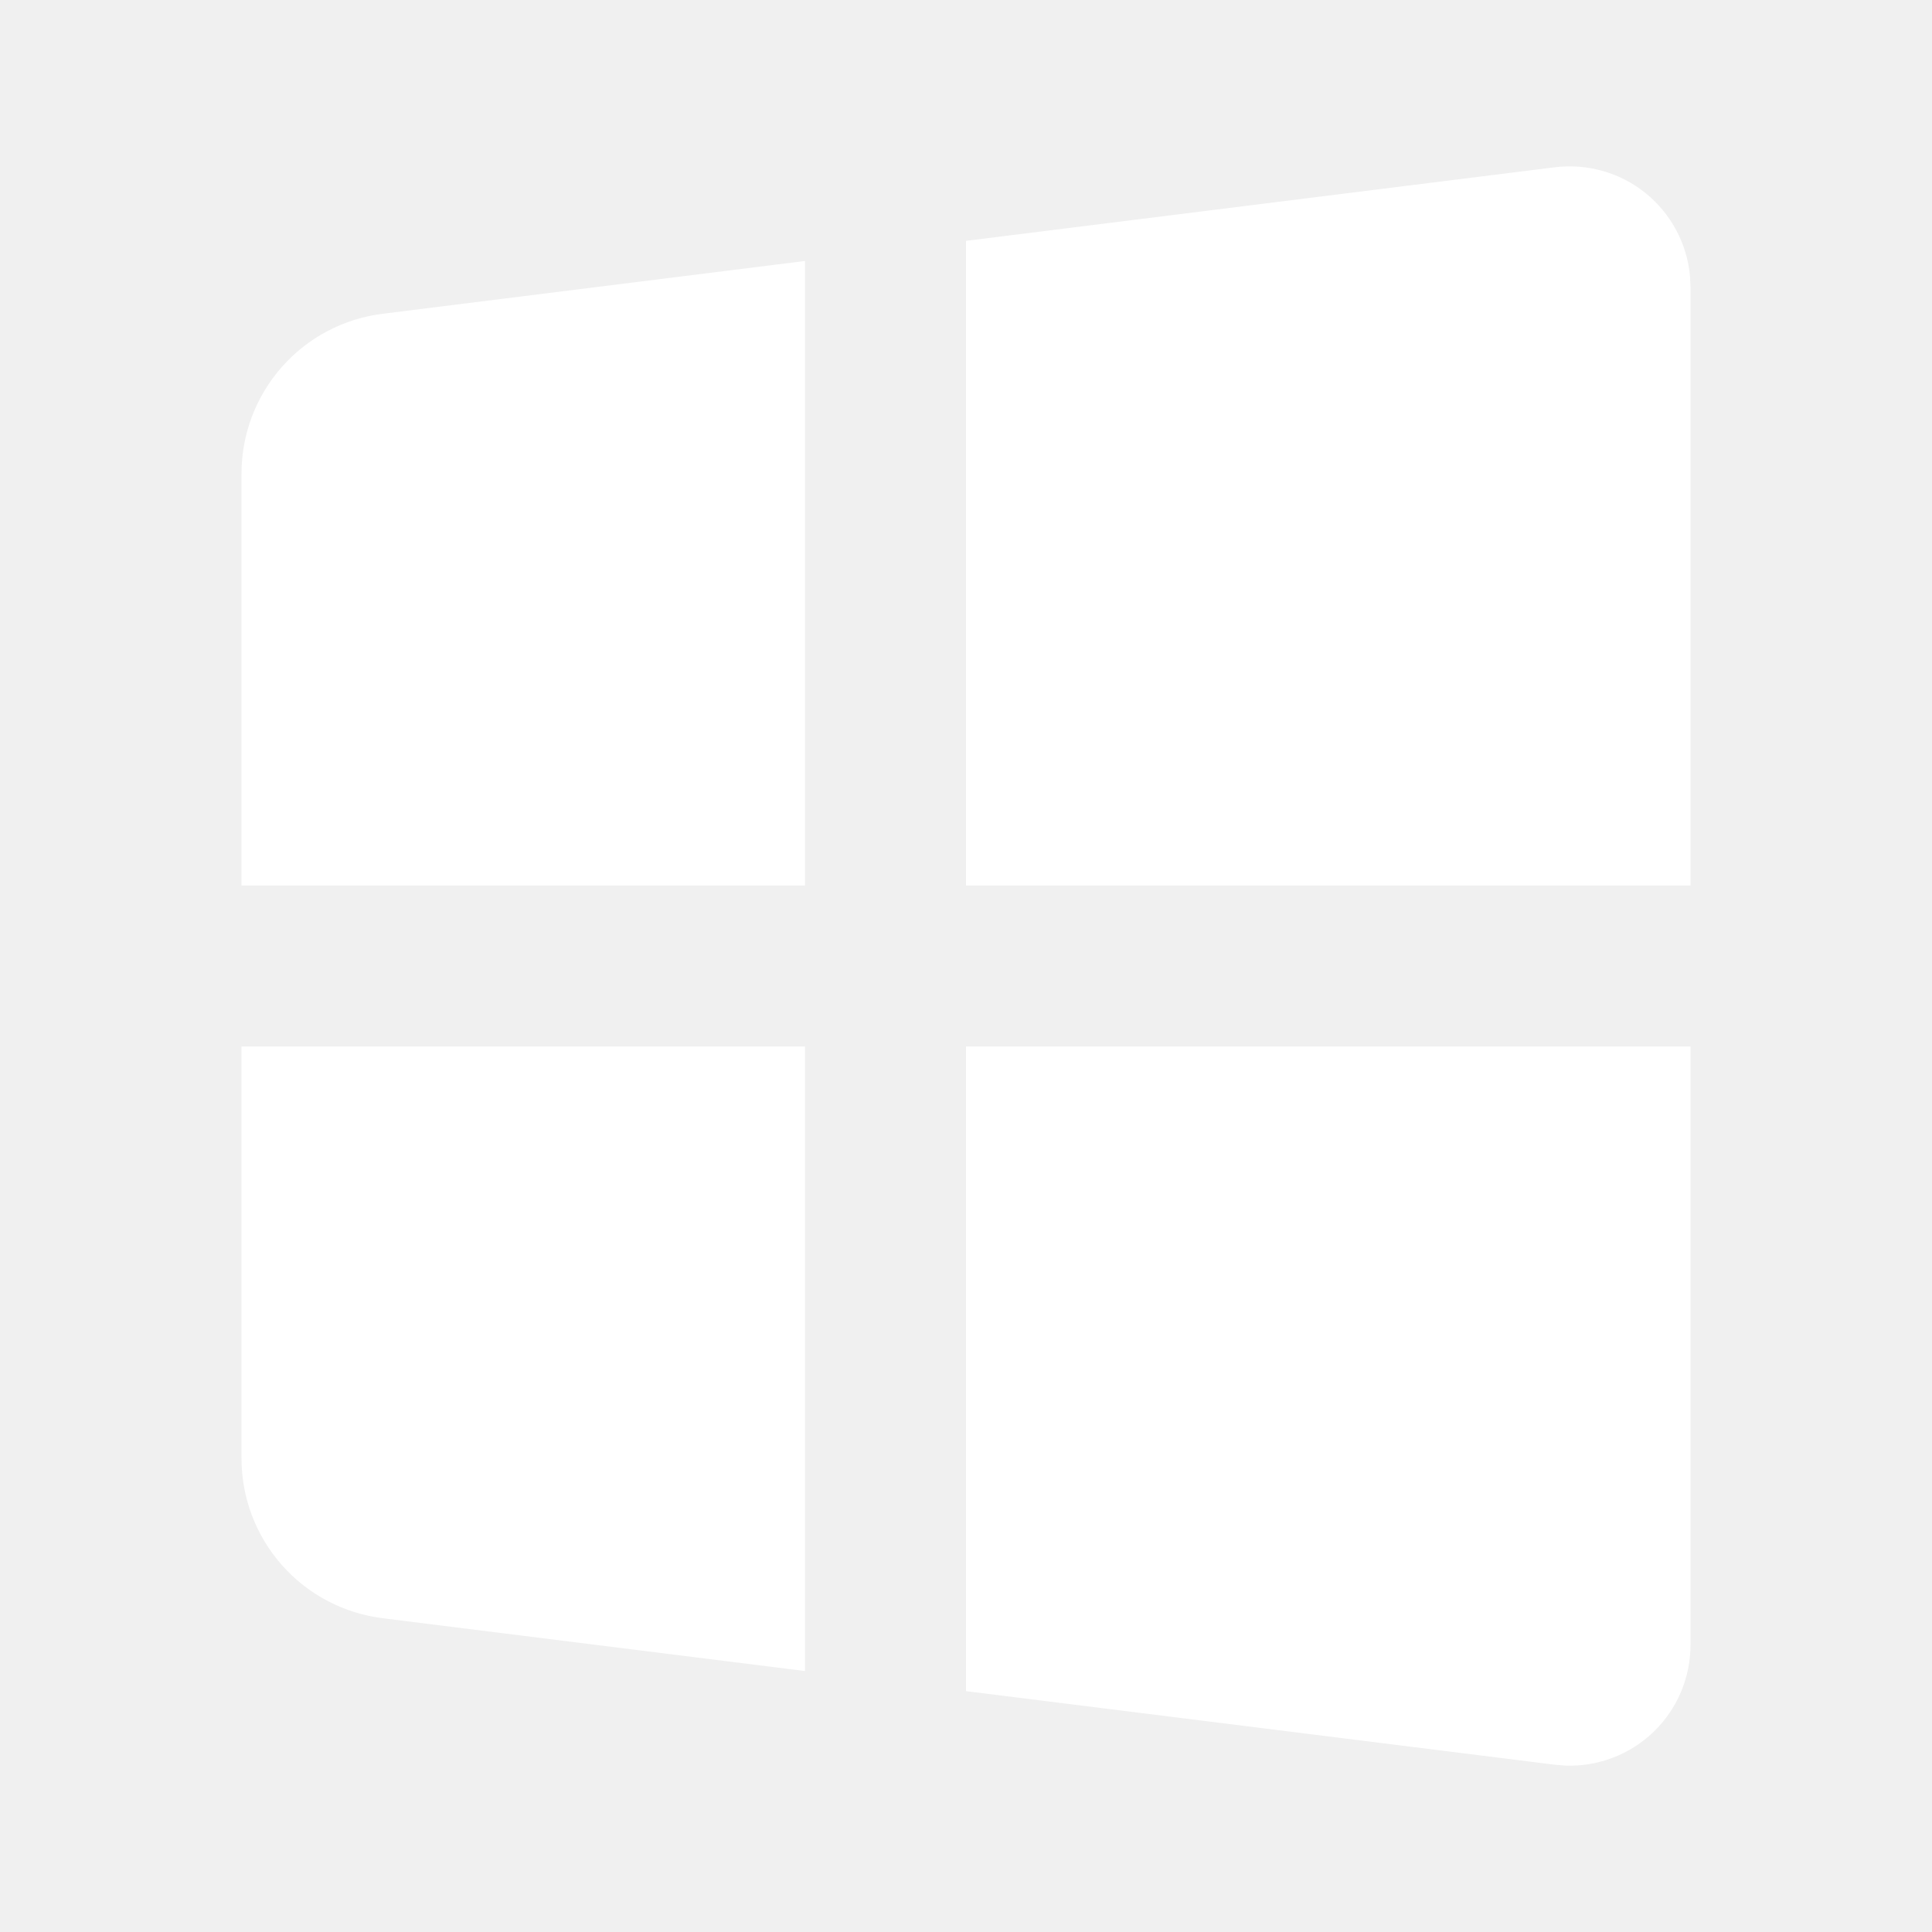
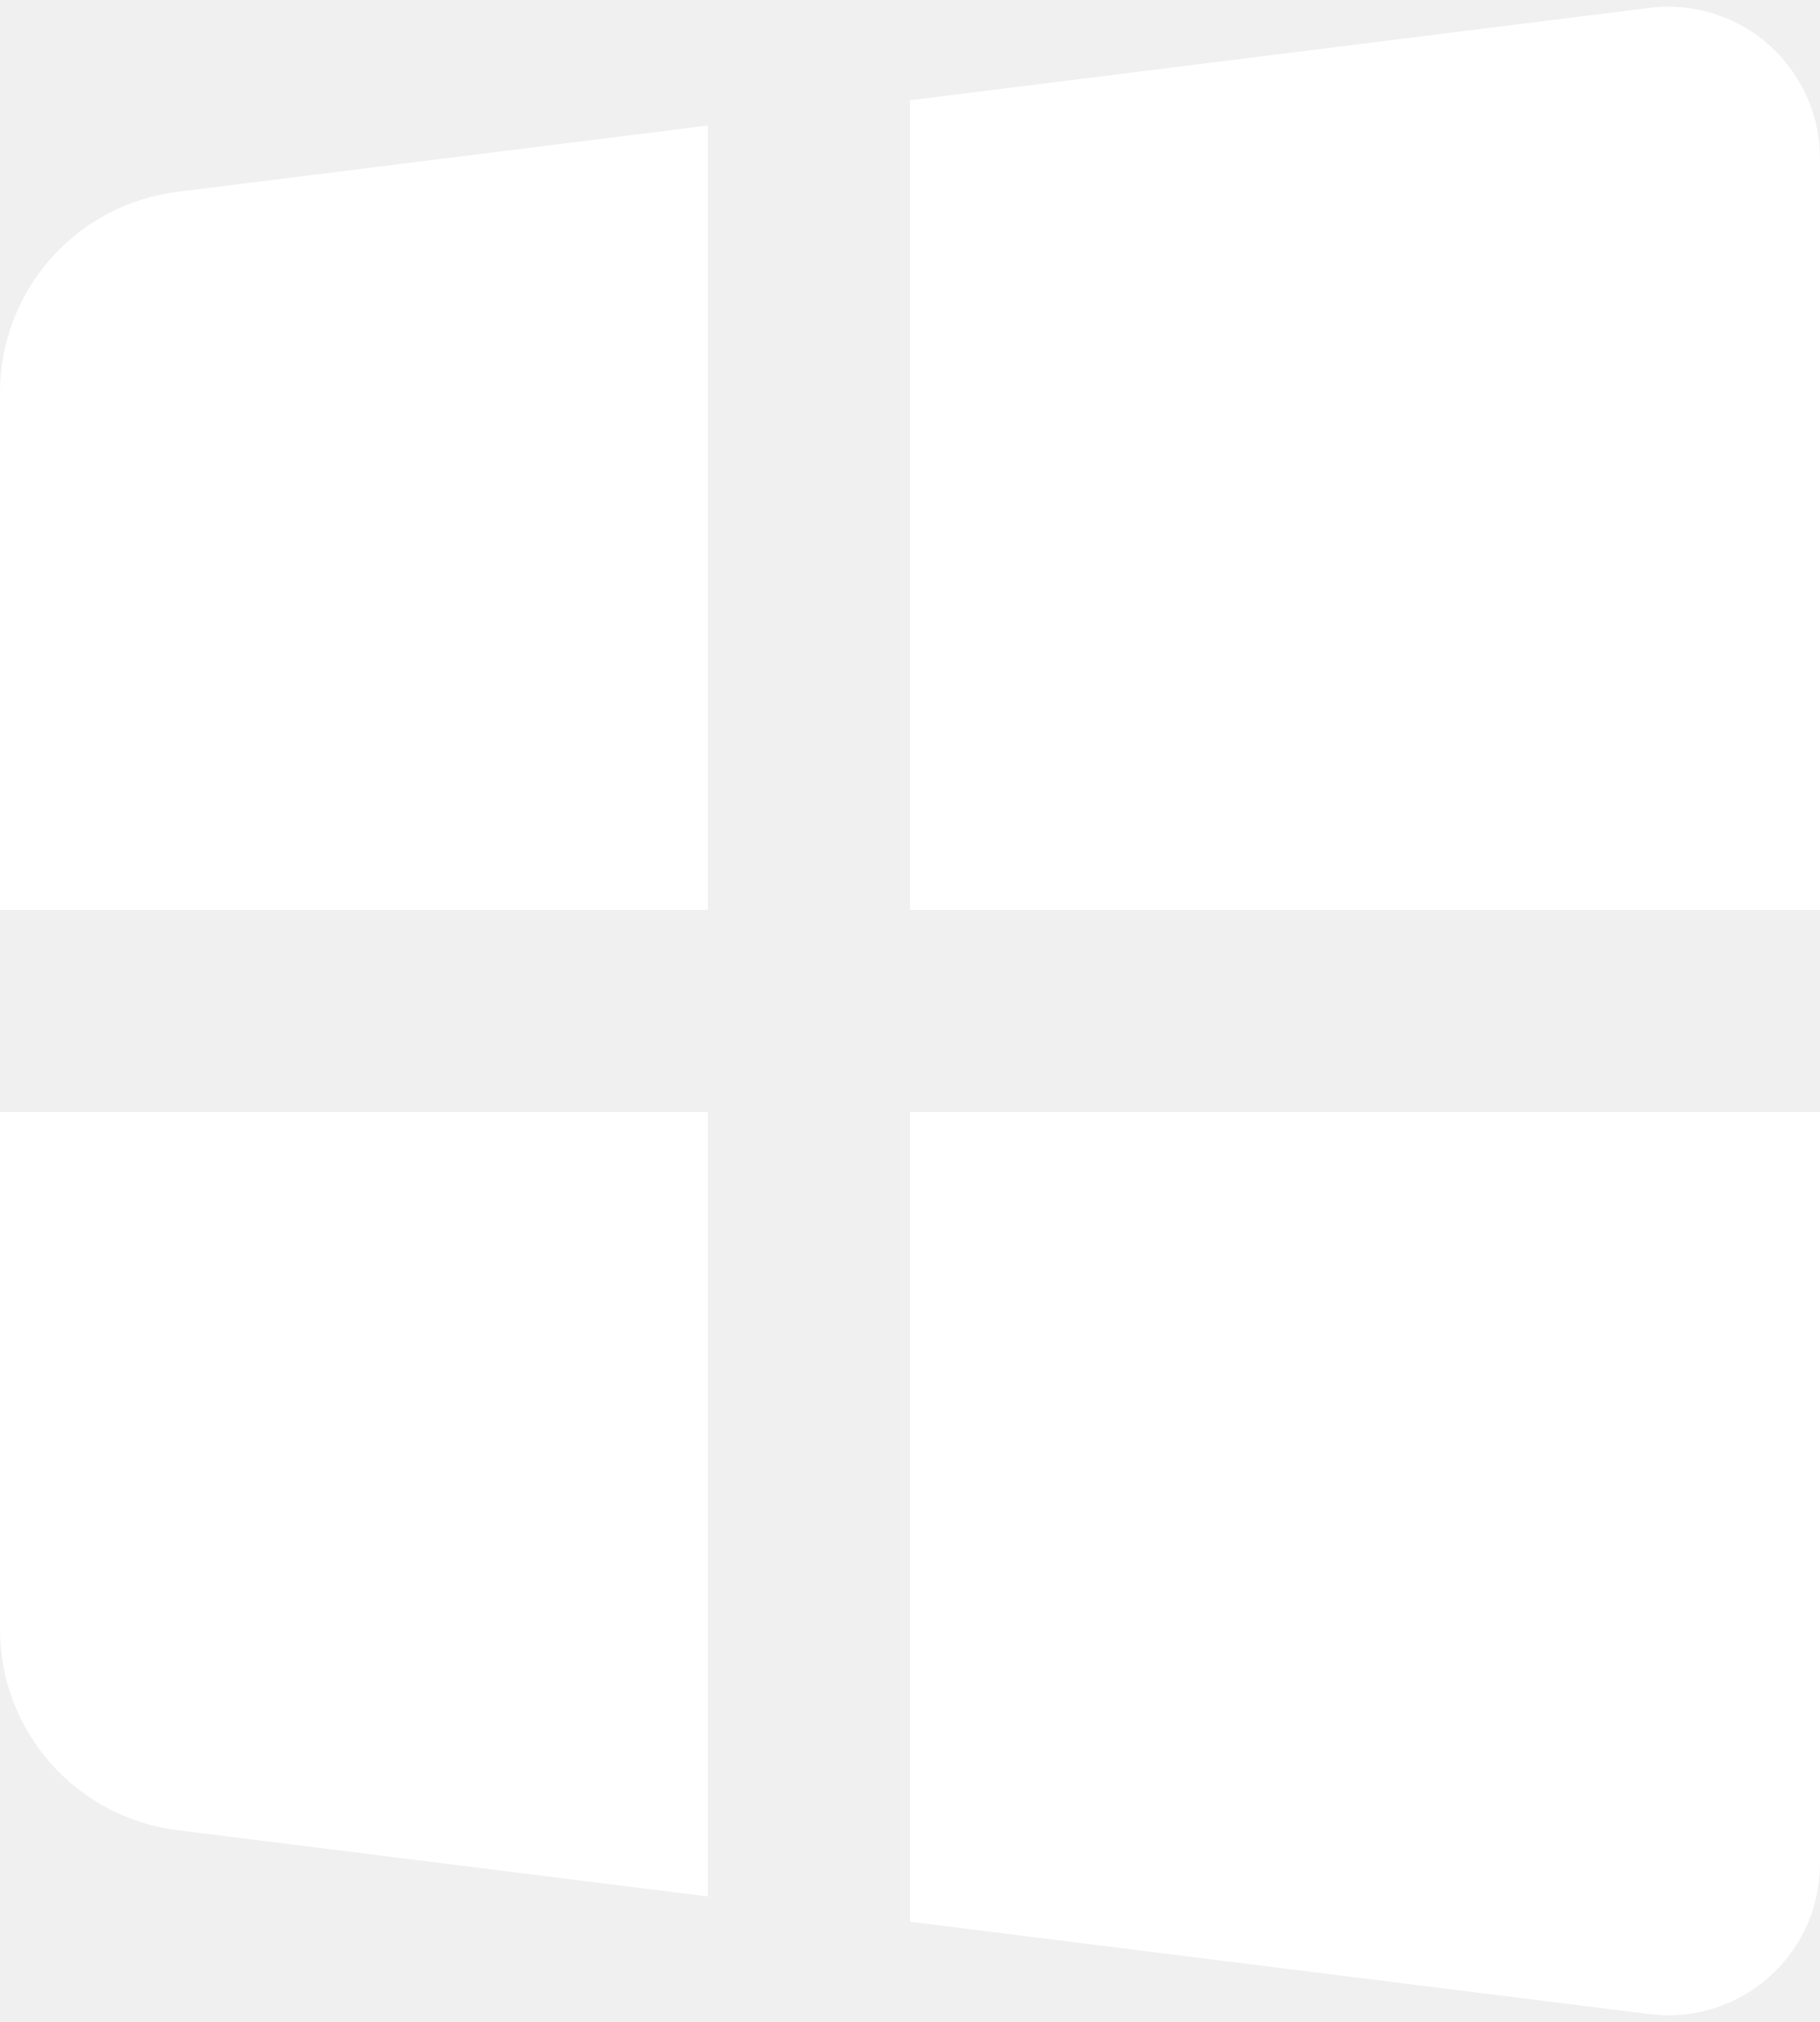
- <svg xmlns="http://www.w3.org/2000/svg" width="24" height="24" viewBox="0 0 24 24" fill="none">
-   <g clip-path="url(#clip0_2105_370)">
-     <path d="M21 13V20.434C21 20.635 20.959 20.835 20.881 21.02C20.802 21.206 20.687 21.373 20.542 21.513C20.397 21.653 20.225 21.762 20.037 21.834C19.849 21.907 19.648 21.94 19.447 21.933L19.314 21.922L12 21.008V13H21ZM10 13V20.758L4.752 20.102C4.268 20.041 3.823 19.806 3.501 19.441C3.178 19.075 3 18.605 3 18.117V13H10ZM19.314 2.078C19.514 2.053 19.717 2.069 19.91 2.124C20.104 2.179 20.285 2.272 20.442 2.399C20.598 2.525 20.728 2.682 20.823 2.86C20.918 3.037 20.976 3.232 20.994 3.433L21 3.566V11H12V2.992L19.314 2.078ZM10 3.242V11H3V5.883C3 5.395 3.178 4.925 3.501 4.559C3.823 4.194 4.268 3.958 4.752 3.898L10 3.242Z" fill="white" />
-   </g>
-   <defs>
-     <clipPath id="clip0_2105_370">
-       <rect width="24" height="24" fill="white" />
-     </clipPath>
-   </defs>
+ <svg xmlns="http://www.w3.org/2000/svg" width="18" height="20" viewBox="0 0 18 20" fill="none">
+   <path d="M18 11V18.434C18 18.635 17.959 18.835 17.881 19.02C17.802 19.206 17.687 19.373 17.542 19.513C17.397 19.653 17.225 19.762 17.037 19.834C16.849 19.907 16.648 19.94 16.447 19.933L16.314 19.922L9 19.008V11H18ZM7 11V18.758L1.752 18.102C1.268 18.041 0.823 17.806 0.501 17.441C0.178 17.075 -0 16.605 4.74773e-08 16.117V11H7ZM16.314 0.078C16.514 0.053 16.717 0.069 16.91 0.124C17.104 0.179 17.285 0.272 17.442 0.399C17.598 0.525 17.728 0.682 17.823 0.86C17.918 1.037 17.976 1.232 17.994 1.433L18 1.566V9H9V0.992L16.314 0.078ZM7 1.242V9H4.74773e-08V3.883C-0 3.395 0.178 2.925 0.501 2.559C0.823 2.194 1.268 1.958 1.752 1.898L7 1.242Z" fill="white" />
</svg>
